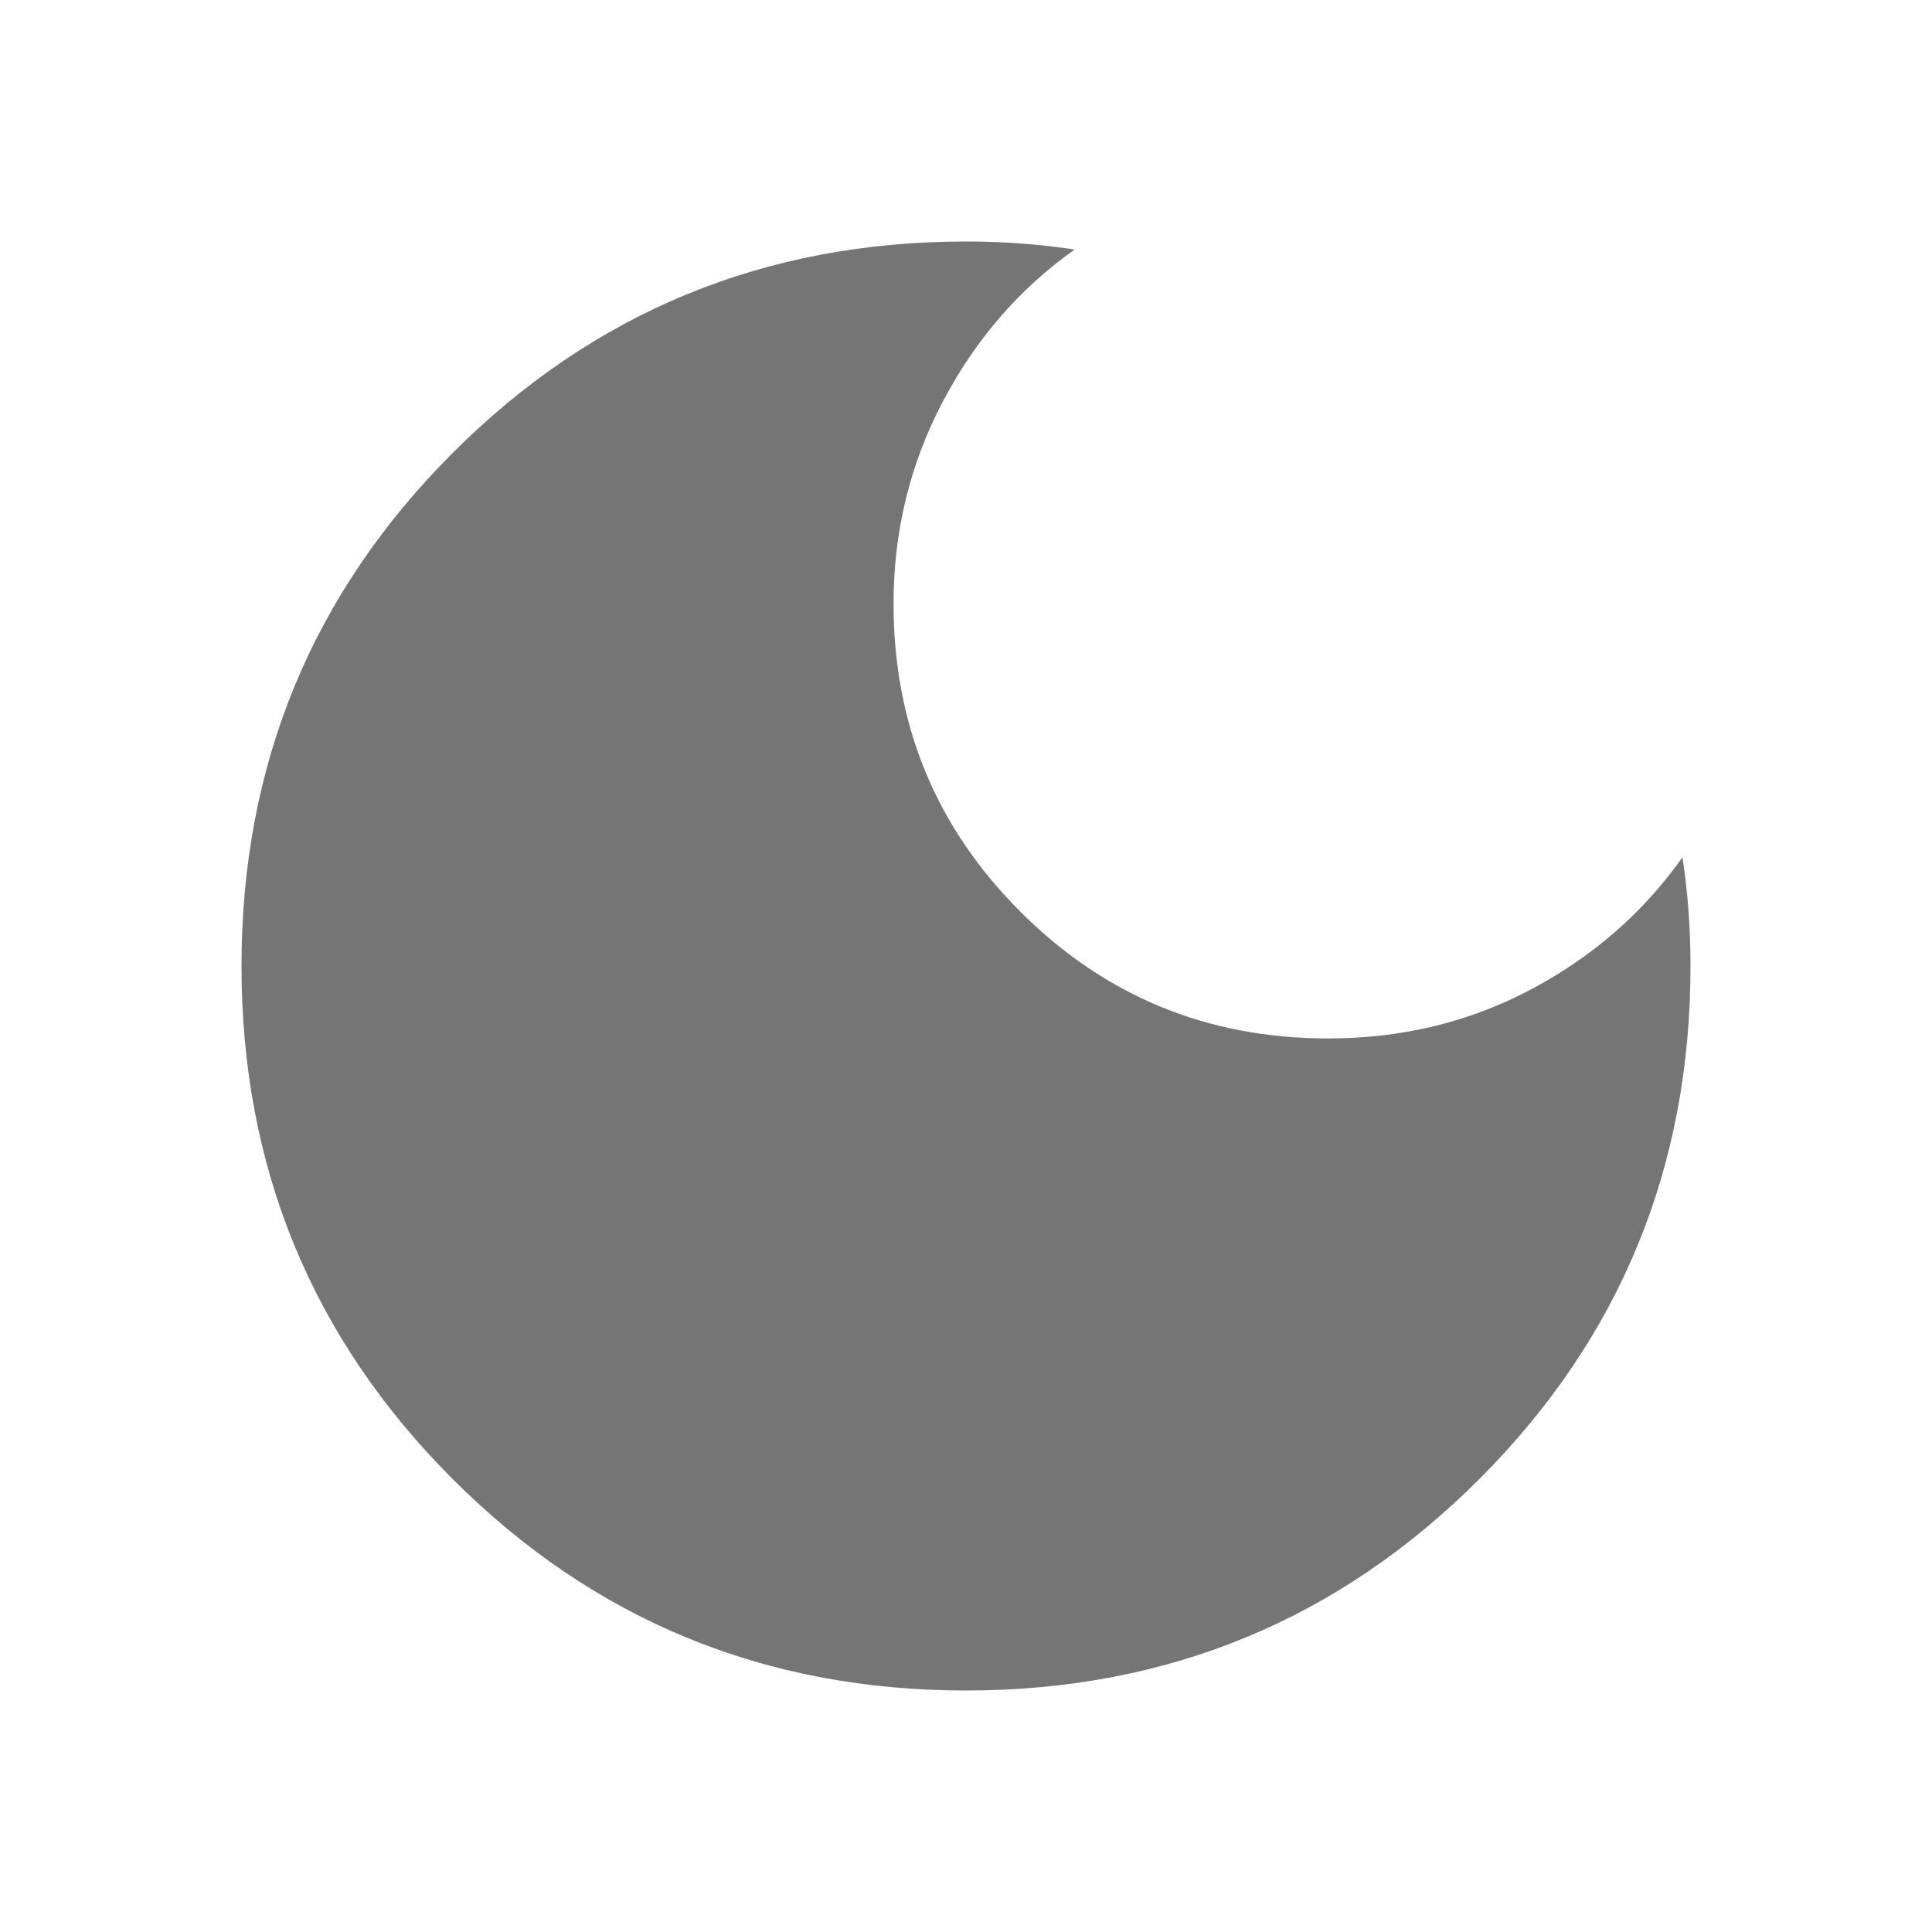
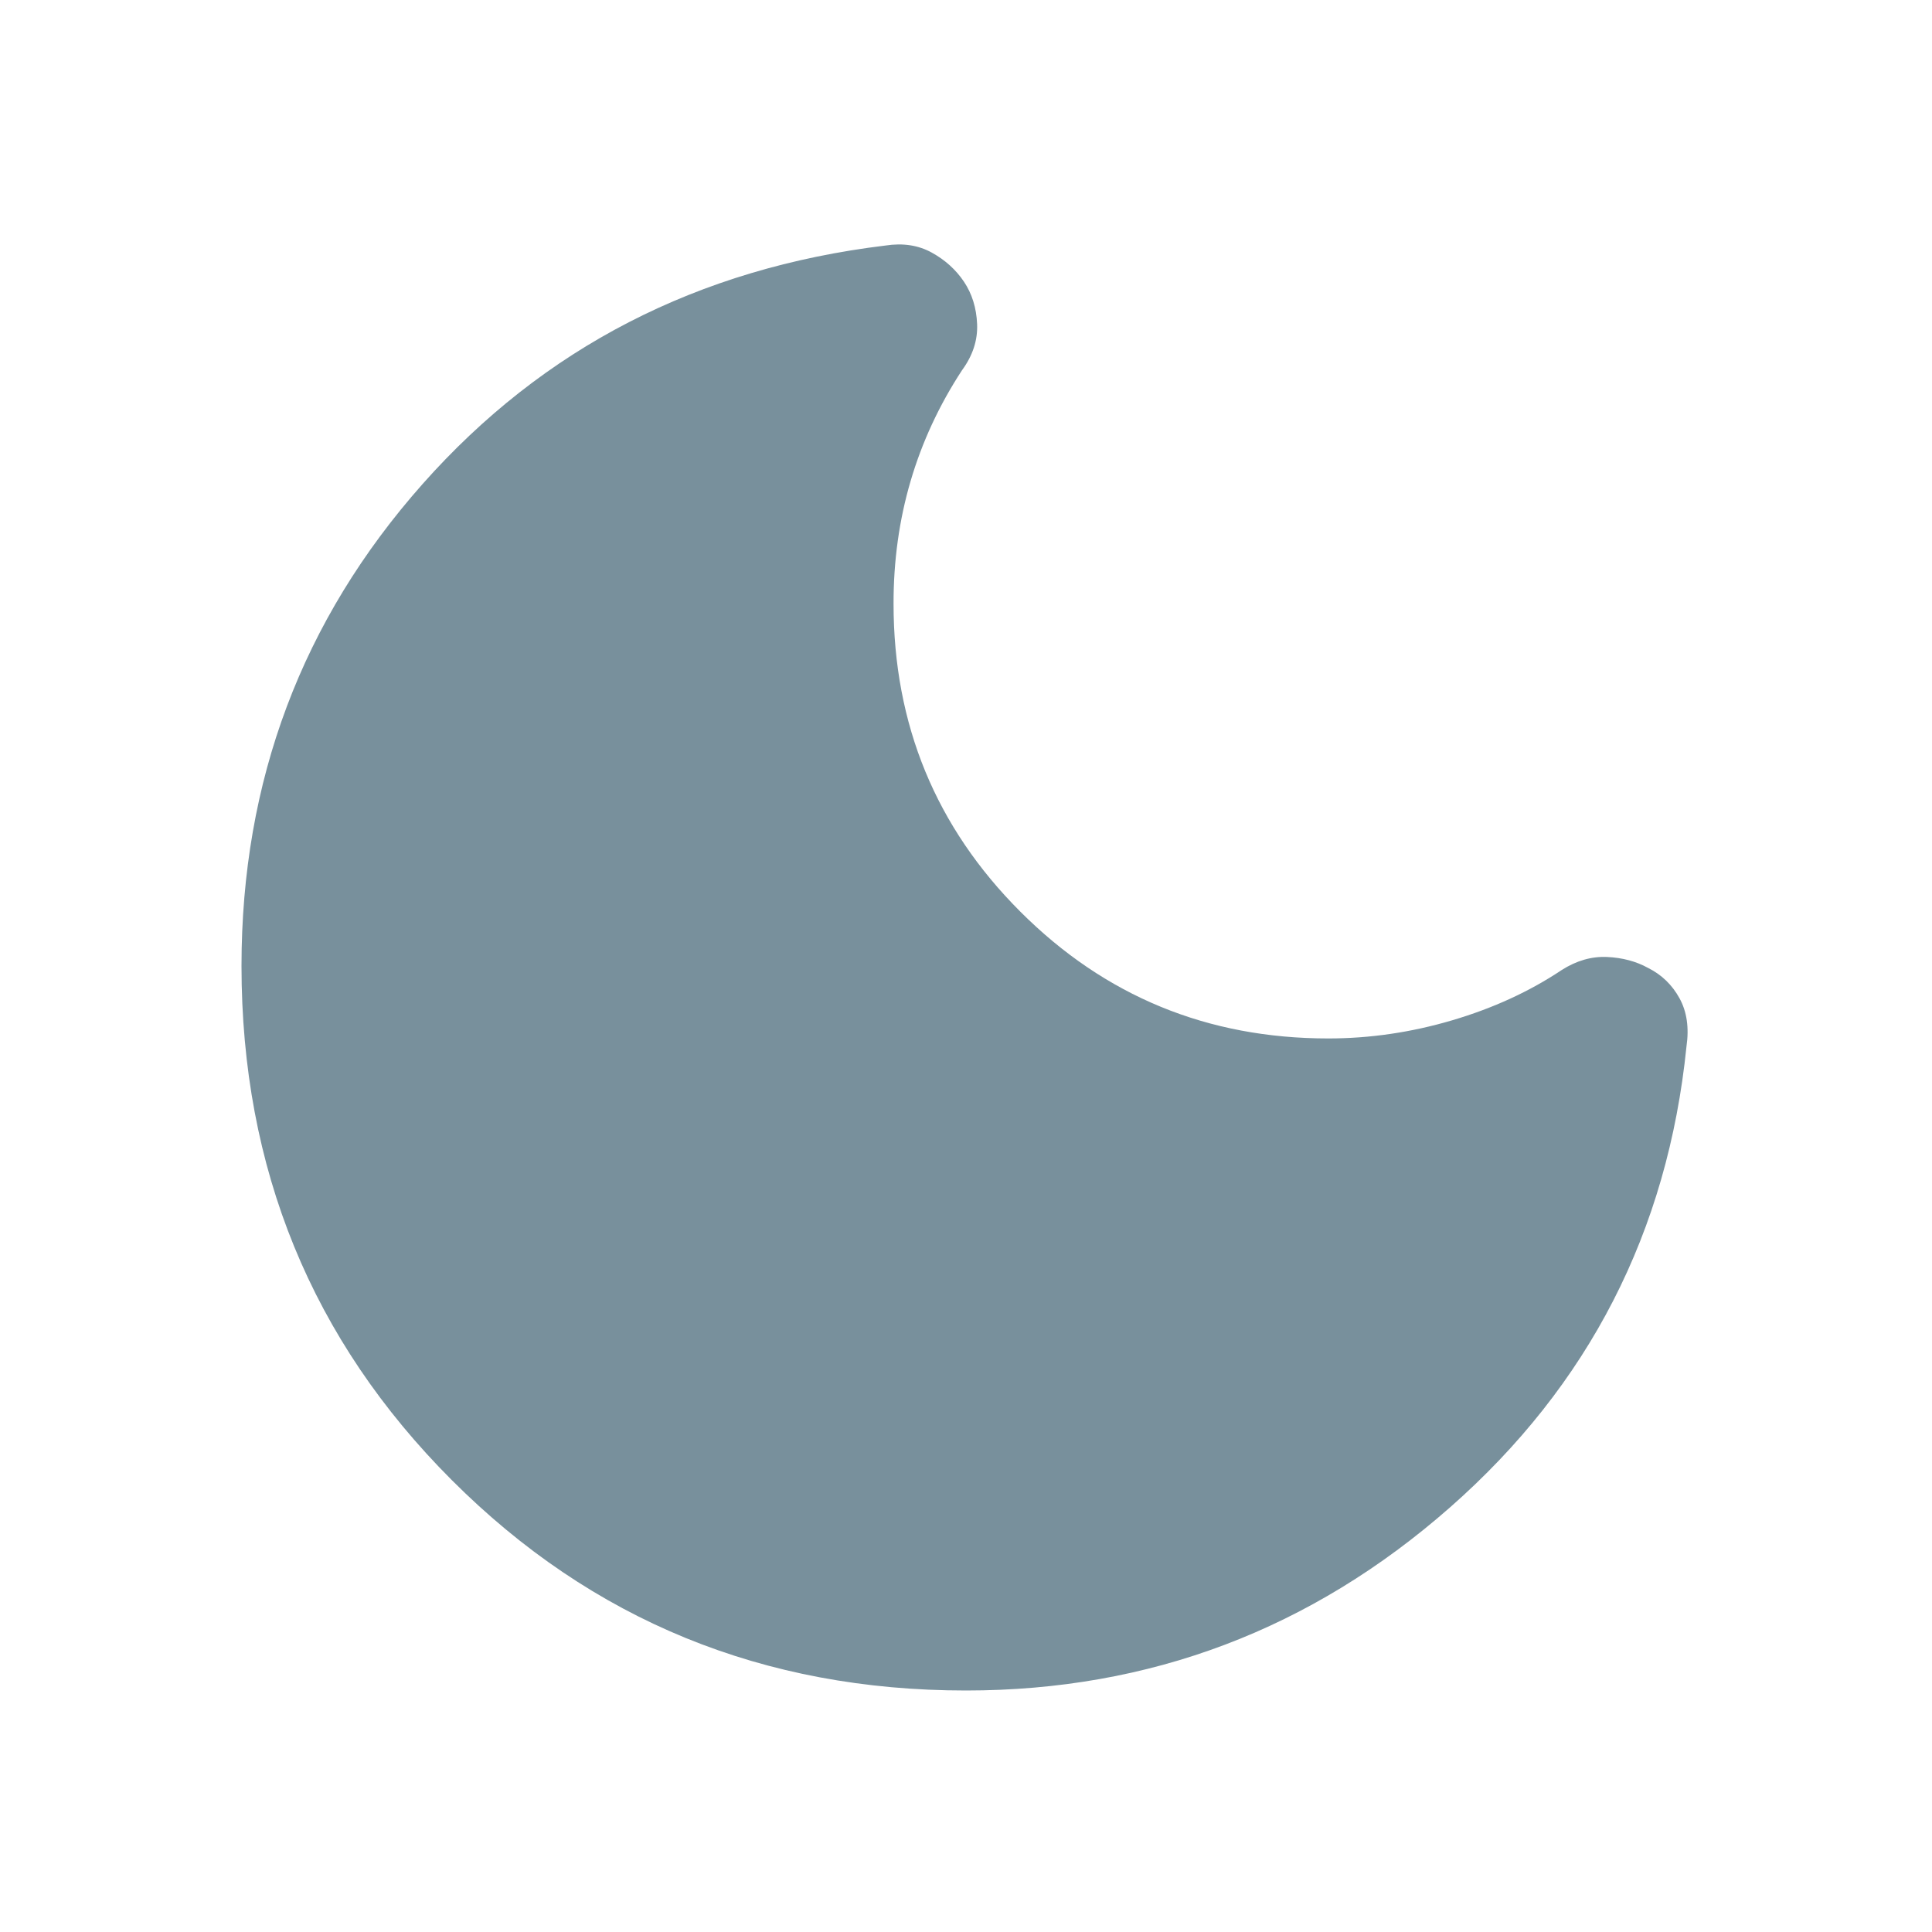
- <svg xmlns="http://www.w3.org/2000/svg" height="24px" viewBox="0 -960 960 960" width="24px" fill="#757575">
-   <path d="M480-120q-150 0-255-105T120-480q0-150 105-255t255-105q14 0 27.5 1t26.5 3q-41 29-65.5 75.5T444-660q0 90 63 153t153 63q55 0 101-24.5t75-65.5q2 13 3 26.5t1 27.5q0 150-105 255T480-120Z" />
+ <svg xmlns="http://www.w3.org/2000/svg" width="24" height="24" viewBox="0 0 24 24">
+   <path fill="#78909C" d="M12 21q-3.775 0-6.387-2.613T3 12q0-3.45 2.25-5.988T11 3.05q.325-.05.575.088t.4.362t.163.525t-.188.575q-.425.65-.638 1.375T11.1 7.5q0 2.25 1.575 3.825T16.5 12.9q.775 0 1.538-.225t1.362-.625q.275-.175.563-.162t.512.137q.25.125.388.375t.087.6q-.35 3.45-2.937 5.725T12 21" />
</svg>
